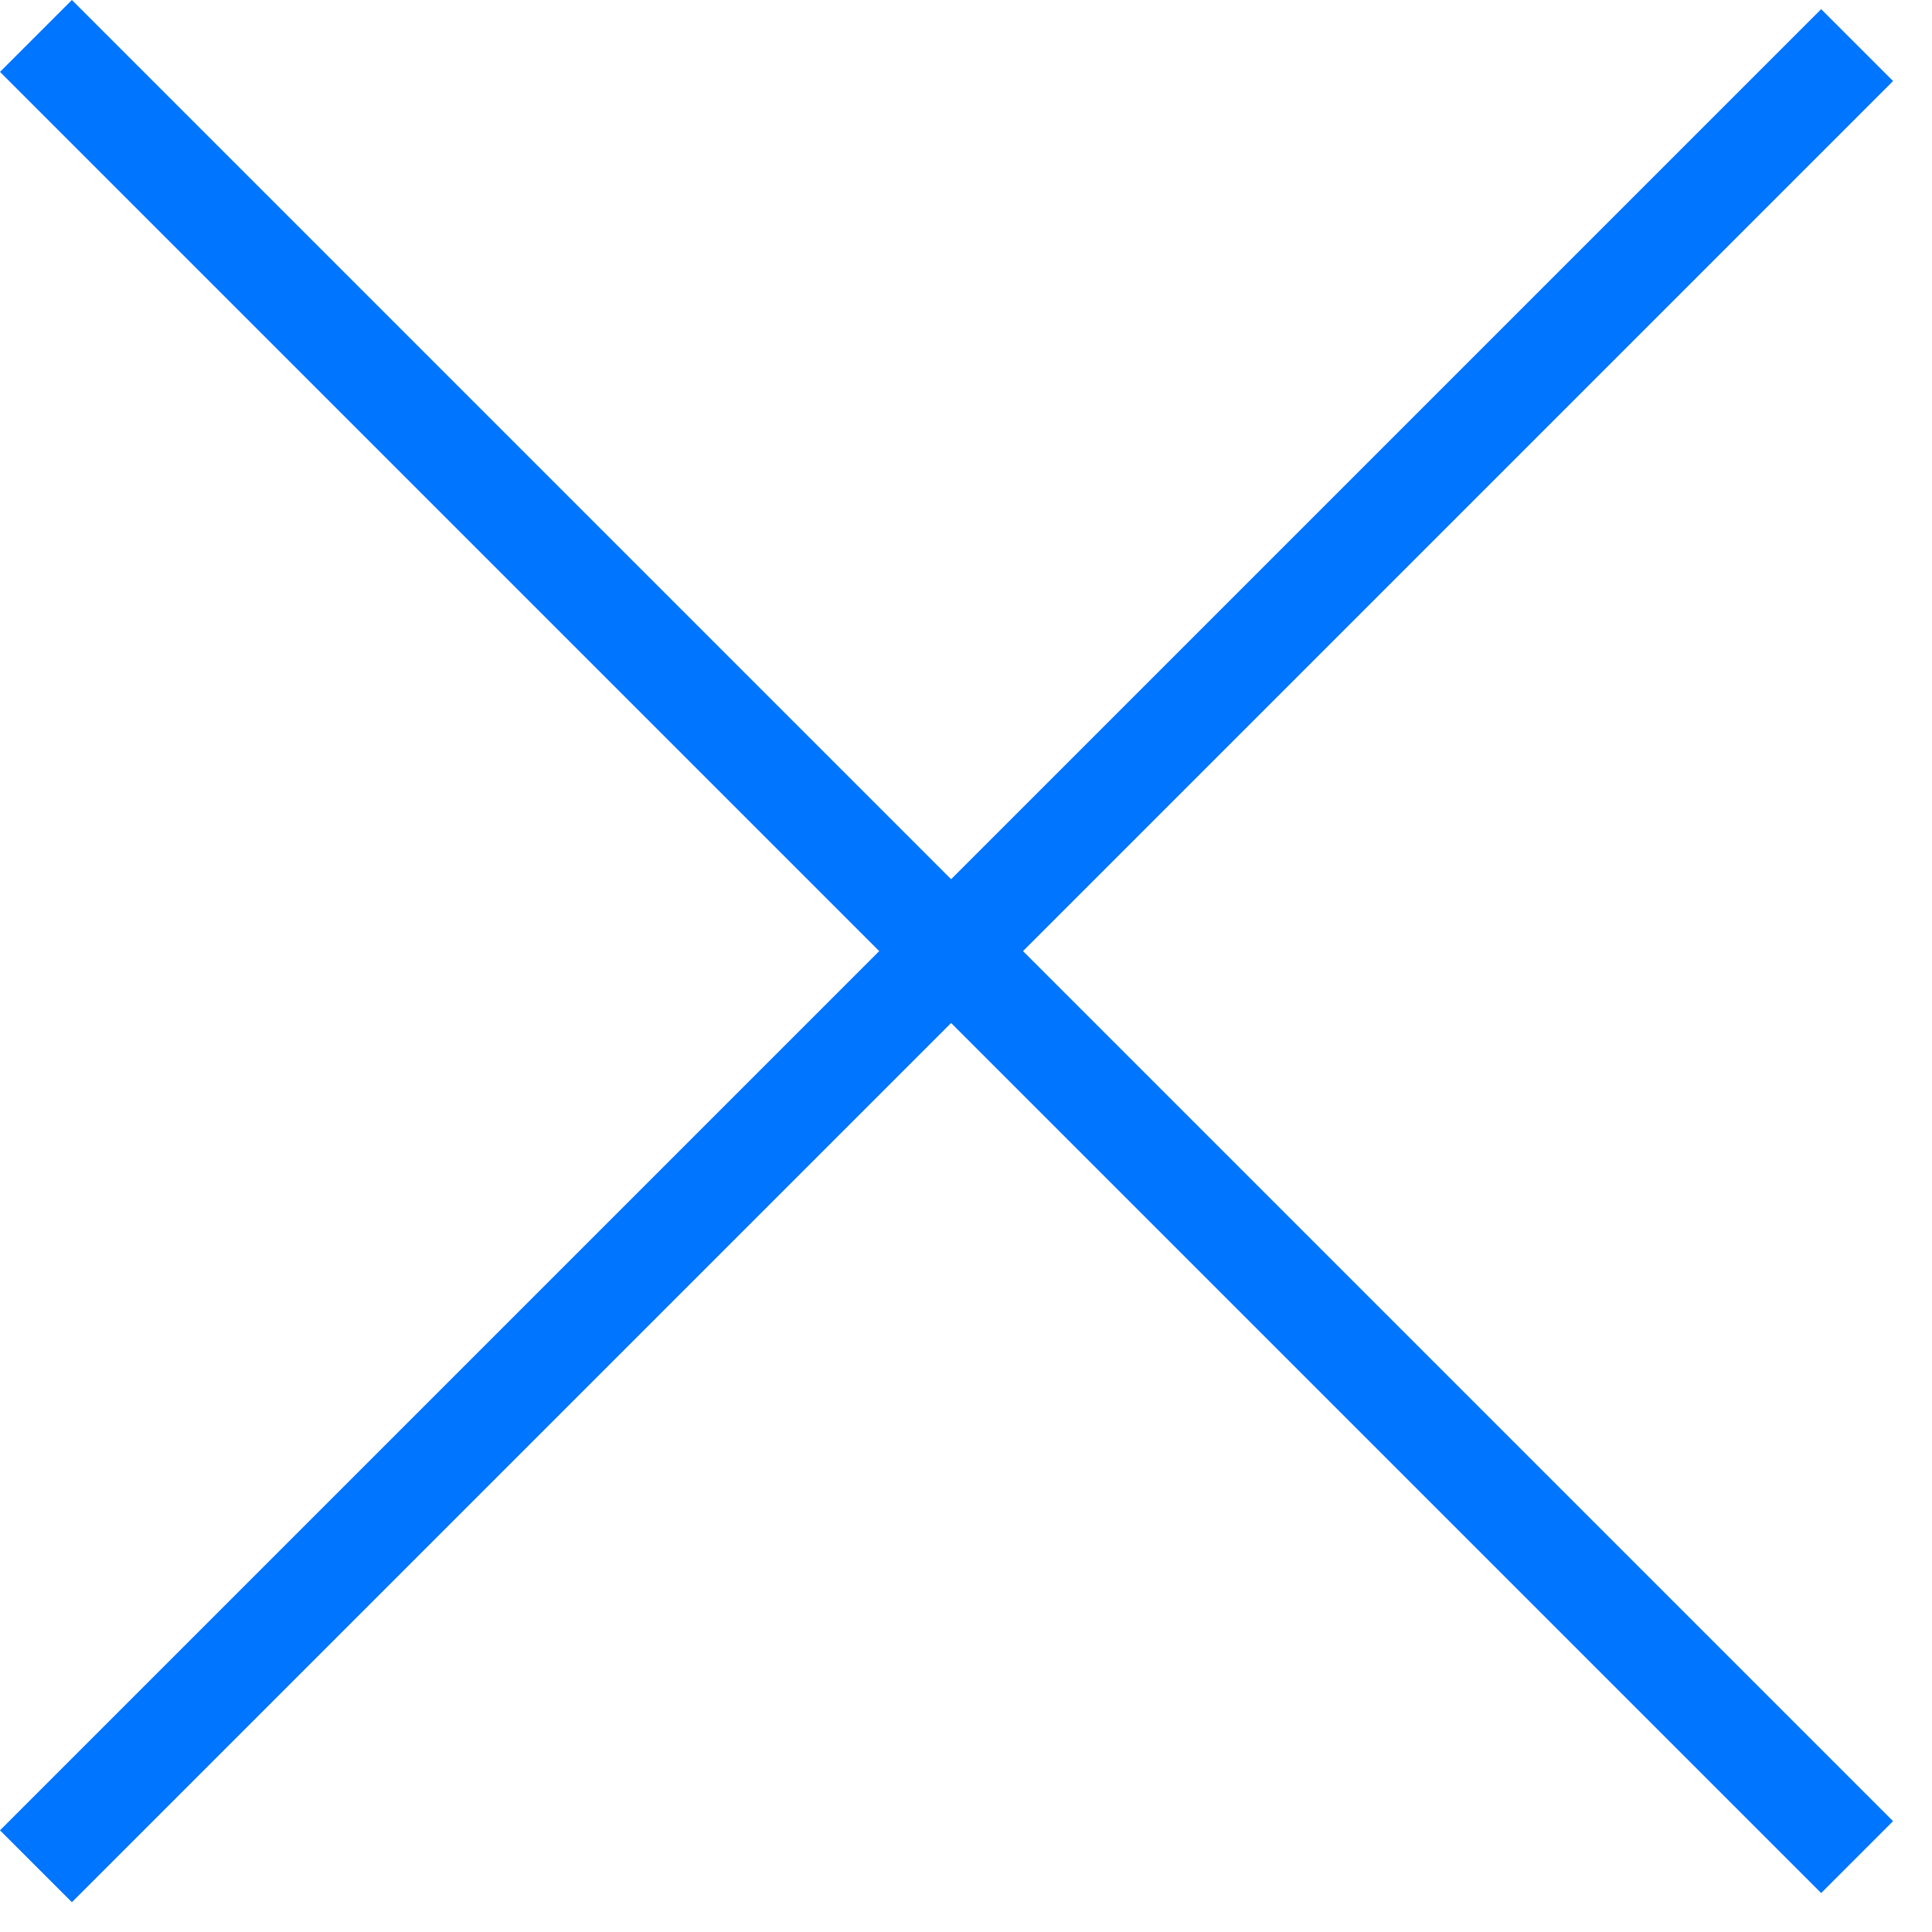
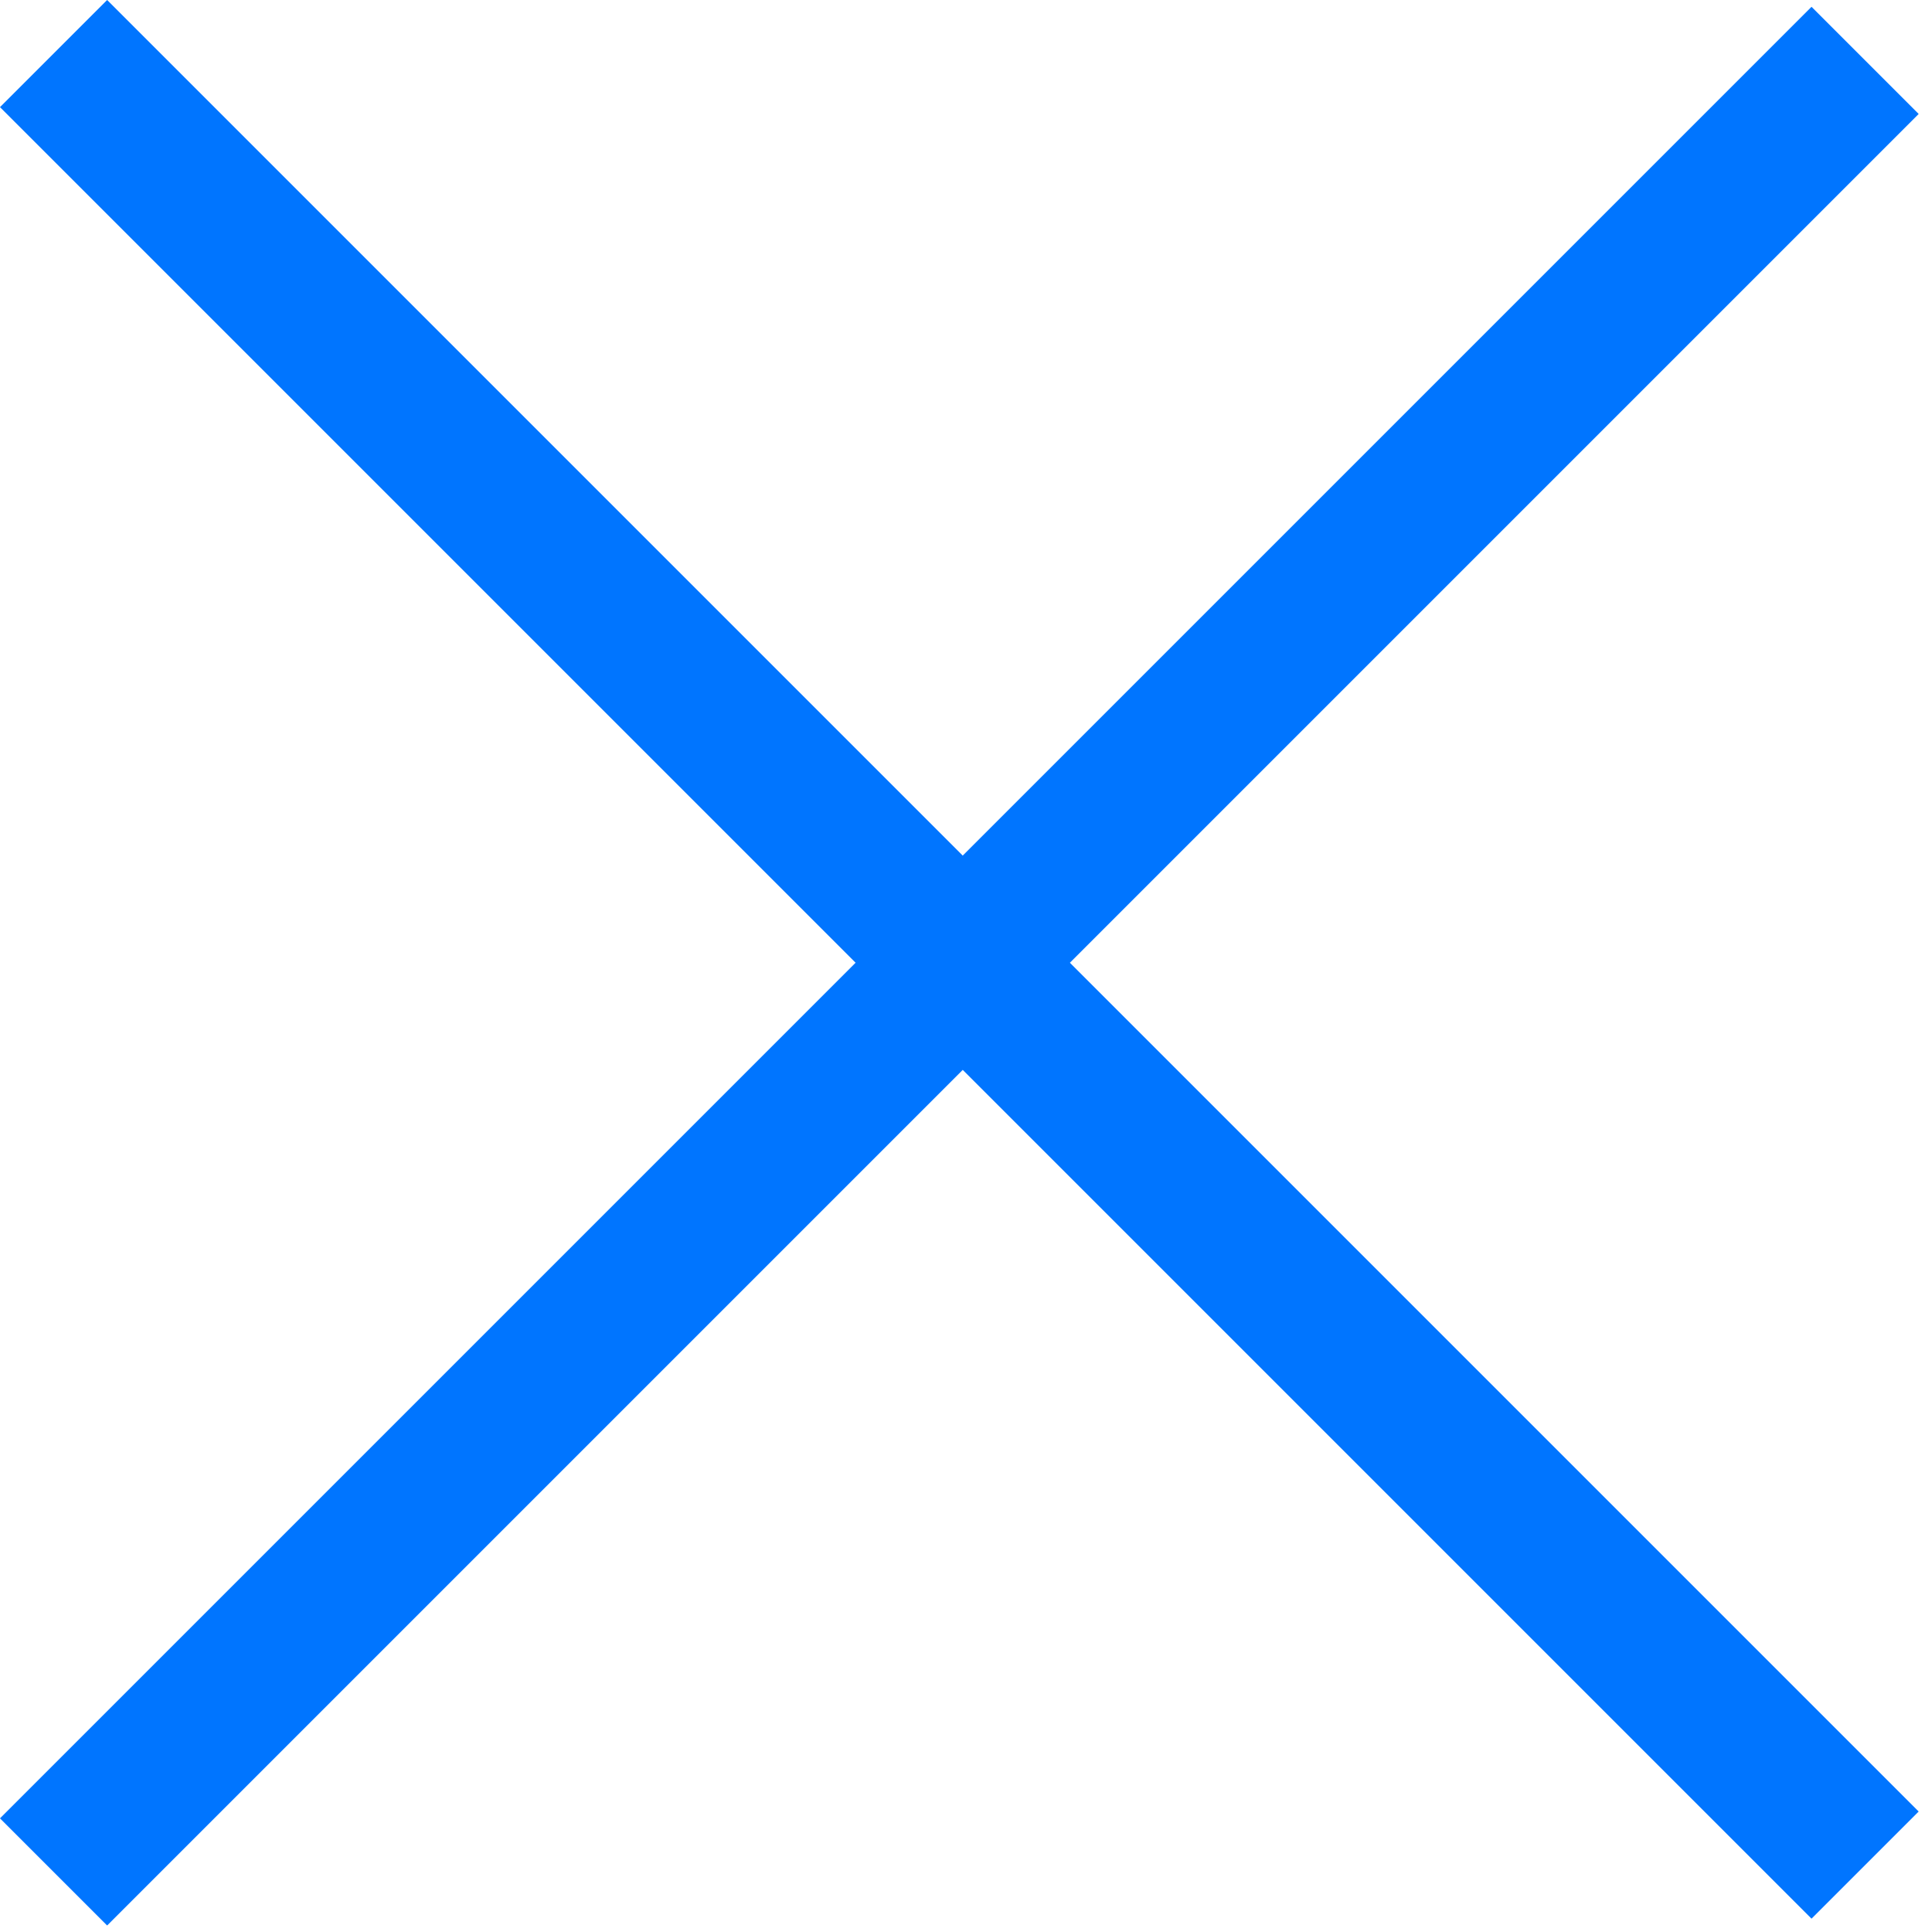
- <svg xmlns="http://www.w3.org/2000/svg" width="38" height="38" viewBox="0 0 38 38" fill="none">
-   <path d="M36.527 0.887L0.707 36.707" stroke="#0075FF" stroke-width="2" />
-   <path d="M0.707 0.707L36.527 36.527" stroke="#0075FF" stroke-width="2" />
+ <svg xmlns="http://www.w3.org/2000/svg" width="51" height="51" viewBox="0 0 51 51" fill="none">
+   <path d="M49.234 1.594L1.414 49.414" stroke="#0075FF" stroke-width="4" />
+   <path d="M1.414 1.414L49.234 49.234" stroke="#0075FF" stroke-width="4" />
</svg>
